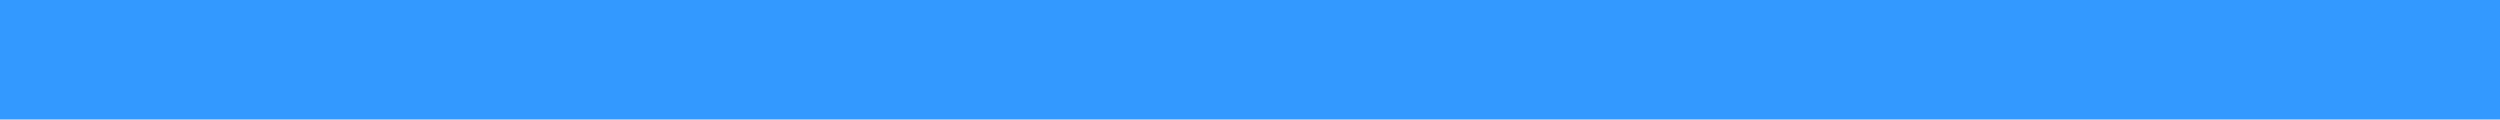
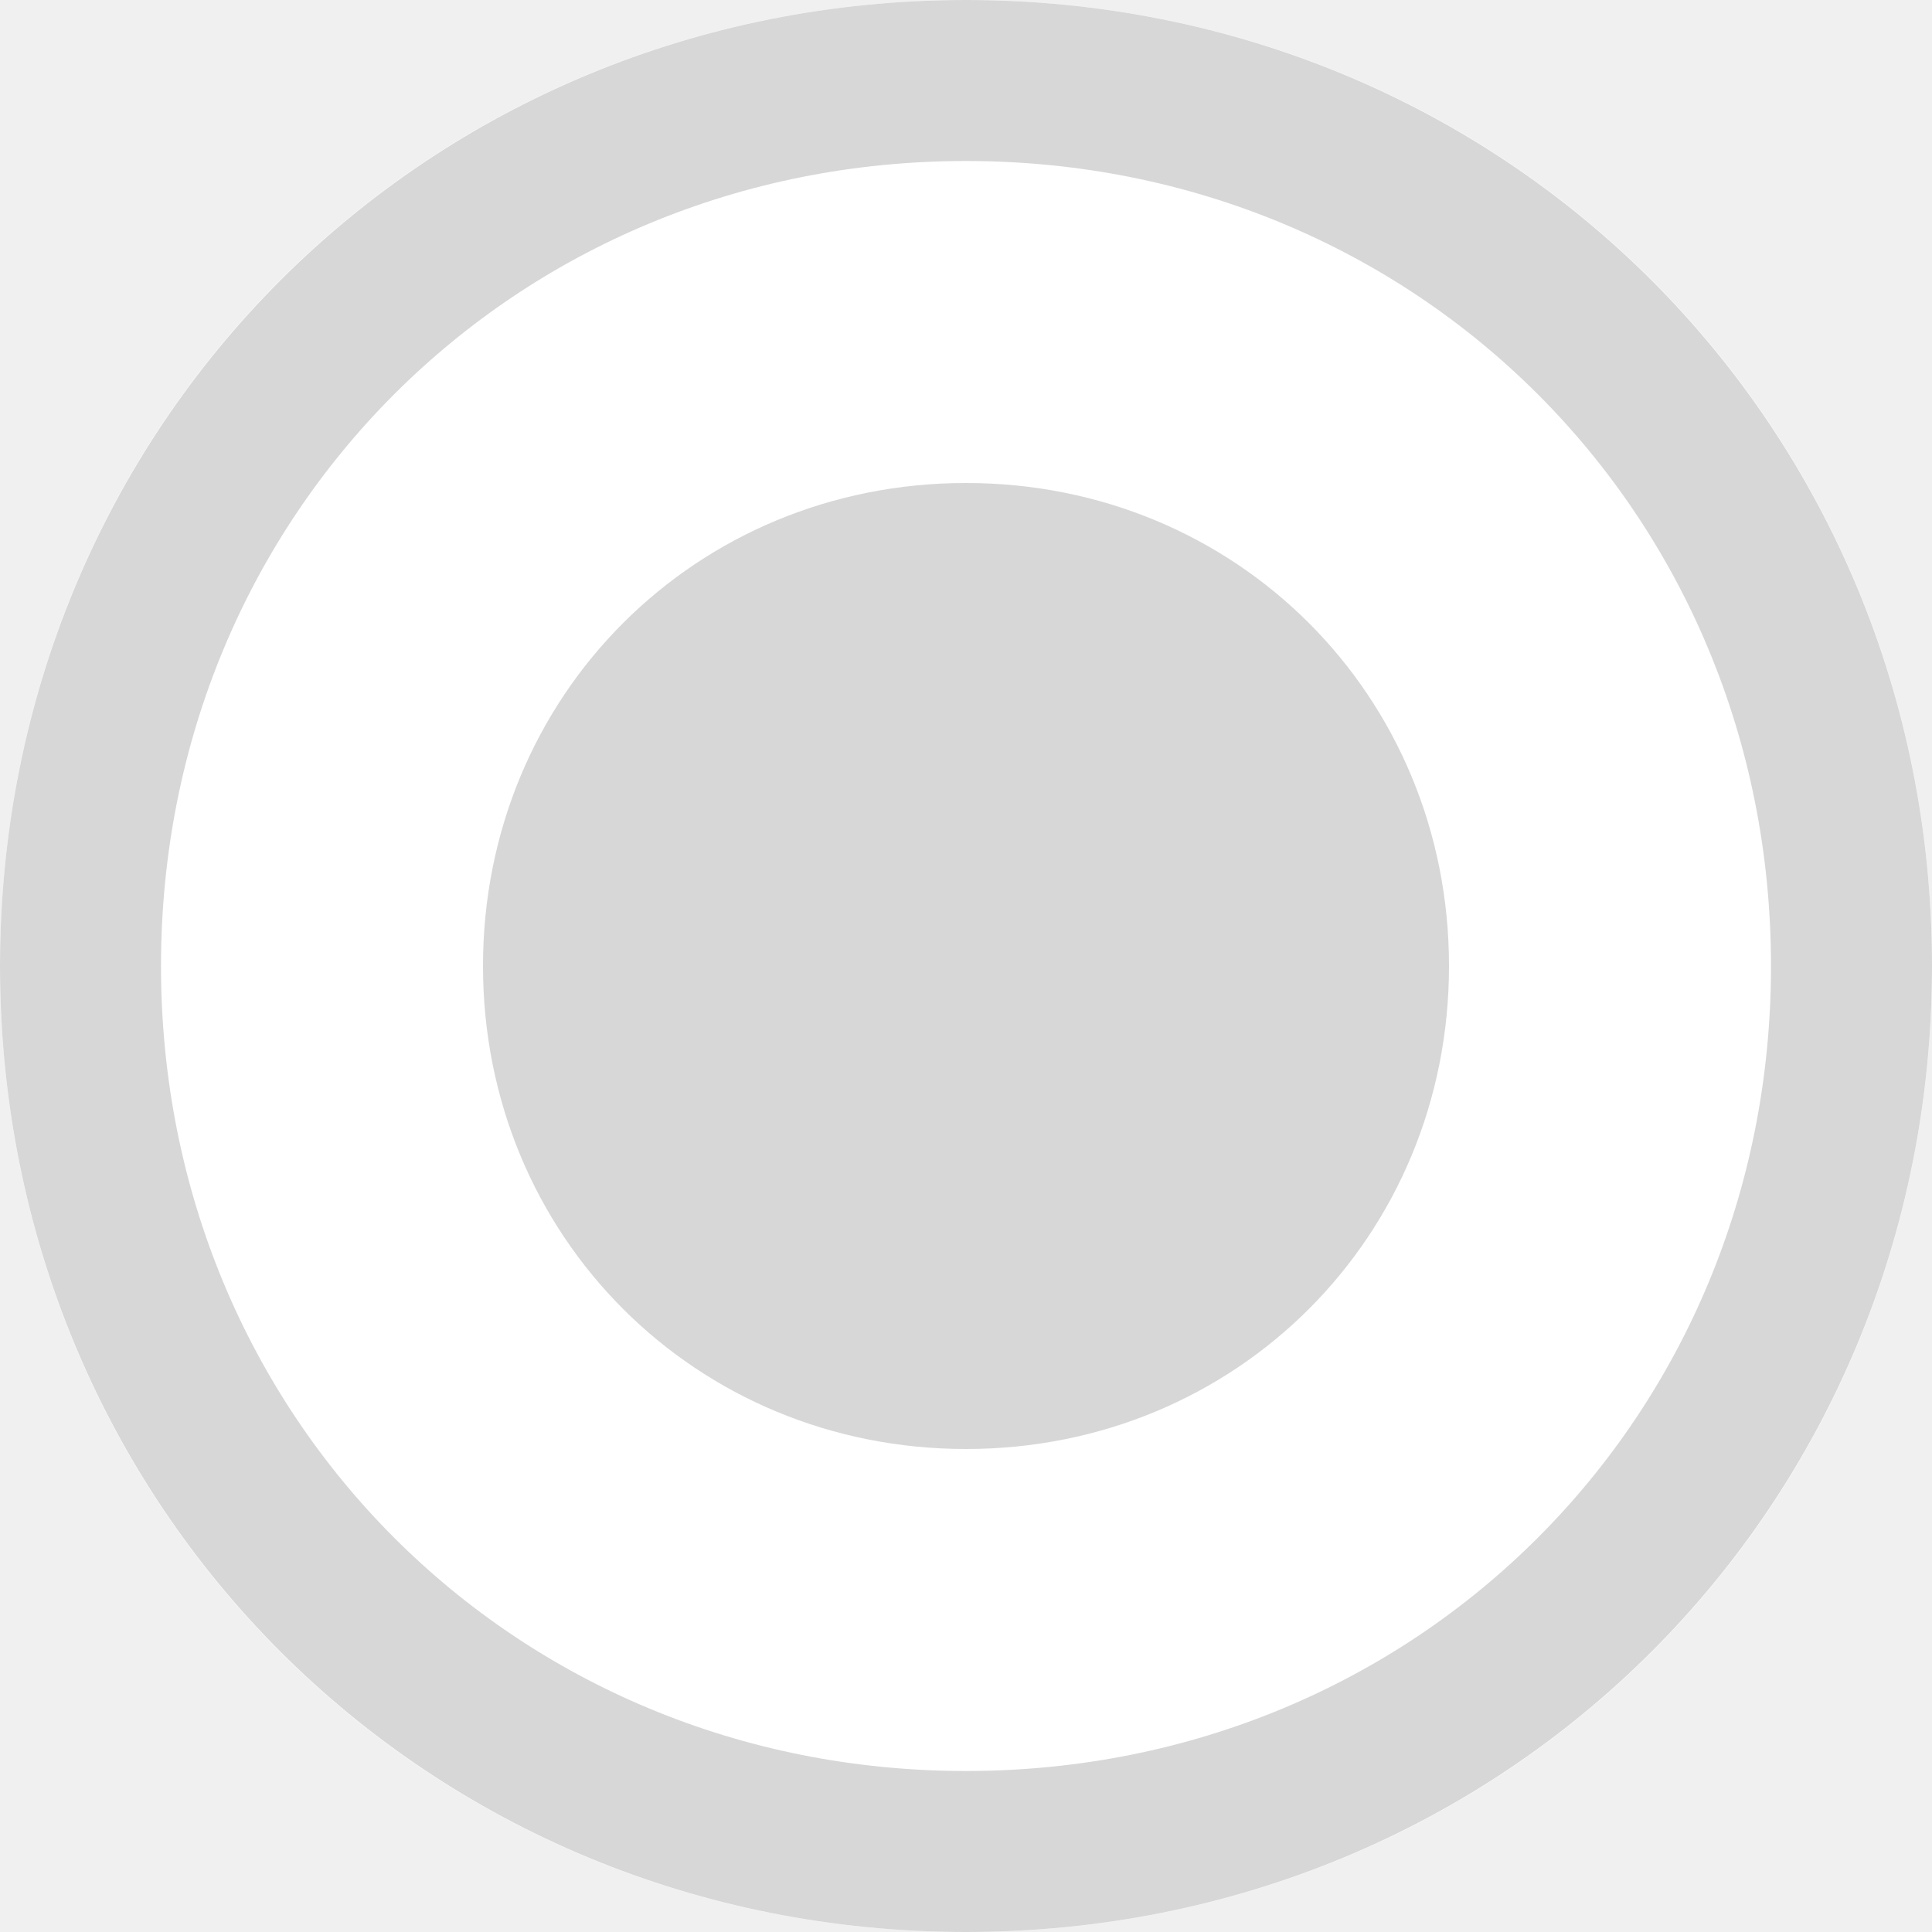
- <svg xmlns="http://www.w3.org/2000/svg" version="1.1" width="837px" height="40px">
-   <g transform="matrix(1 0 0 1 -1492 -58 )">
-     <path d="M 1492.5 58.5  L 2328.5 58.5  L 2328.5 97.5  L 1492.5 97.5  L 1492.5 58.5  Z " fill-rule="nonzero" fill="#3399ff" stroke="none" />
-     <path d="M 1492.5 58.5  L 2328.5 58.5  L 2328.5 97.5  L 1492.5 97.5  L 1492.5 58.5  Z " stroke-width="1" stroke="#3399ff" fill="none" />
-   </g>
+ <svg xmlns="http://www.w3.org/2000/svg" version="1.1" width="12px" height="12px" viewBox="477 998  12 12">
+   <path d="M 483 998  C 486.36 998  489 1000.64  489 1004  C 489 1007.36  486.36 1010  483 1010  C 479.64 1010  477 1007.36  477 1004  C 477 1000.64  479.64 998  483 998  Z " fill-rule="nonzero" fill="#ffffff" stroke="none" />
+   <path d="M 483 998.5  C 486.08 998.5  488.5 1000.92  488.5 1004  C 488.5 1007.08  486.08 1009.5  483 1009.5  C 479.92 1009.5  477.5 1007.08  477.5 1004  C 477.5 1000.92  479.92 998.5  483 998.5  Z " stroke-width="1" stroke="#d7d7d7" fill="none" />
+   <path d="M 483 1007  C 481.32 1007  480 1005.68  480 1004  C 480 1002.32  481.32 1001  483 1001  C 484.68 1001  486 1002.32  486 1004  C 486 1005.68  484.68 1007  483 1007  " fill-rule="nonzero" fill="#d7d7d7" stroke="none" />
</svg>
